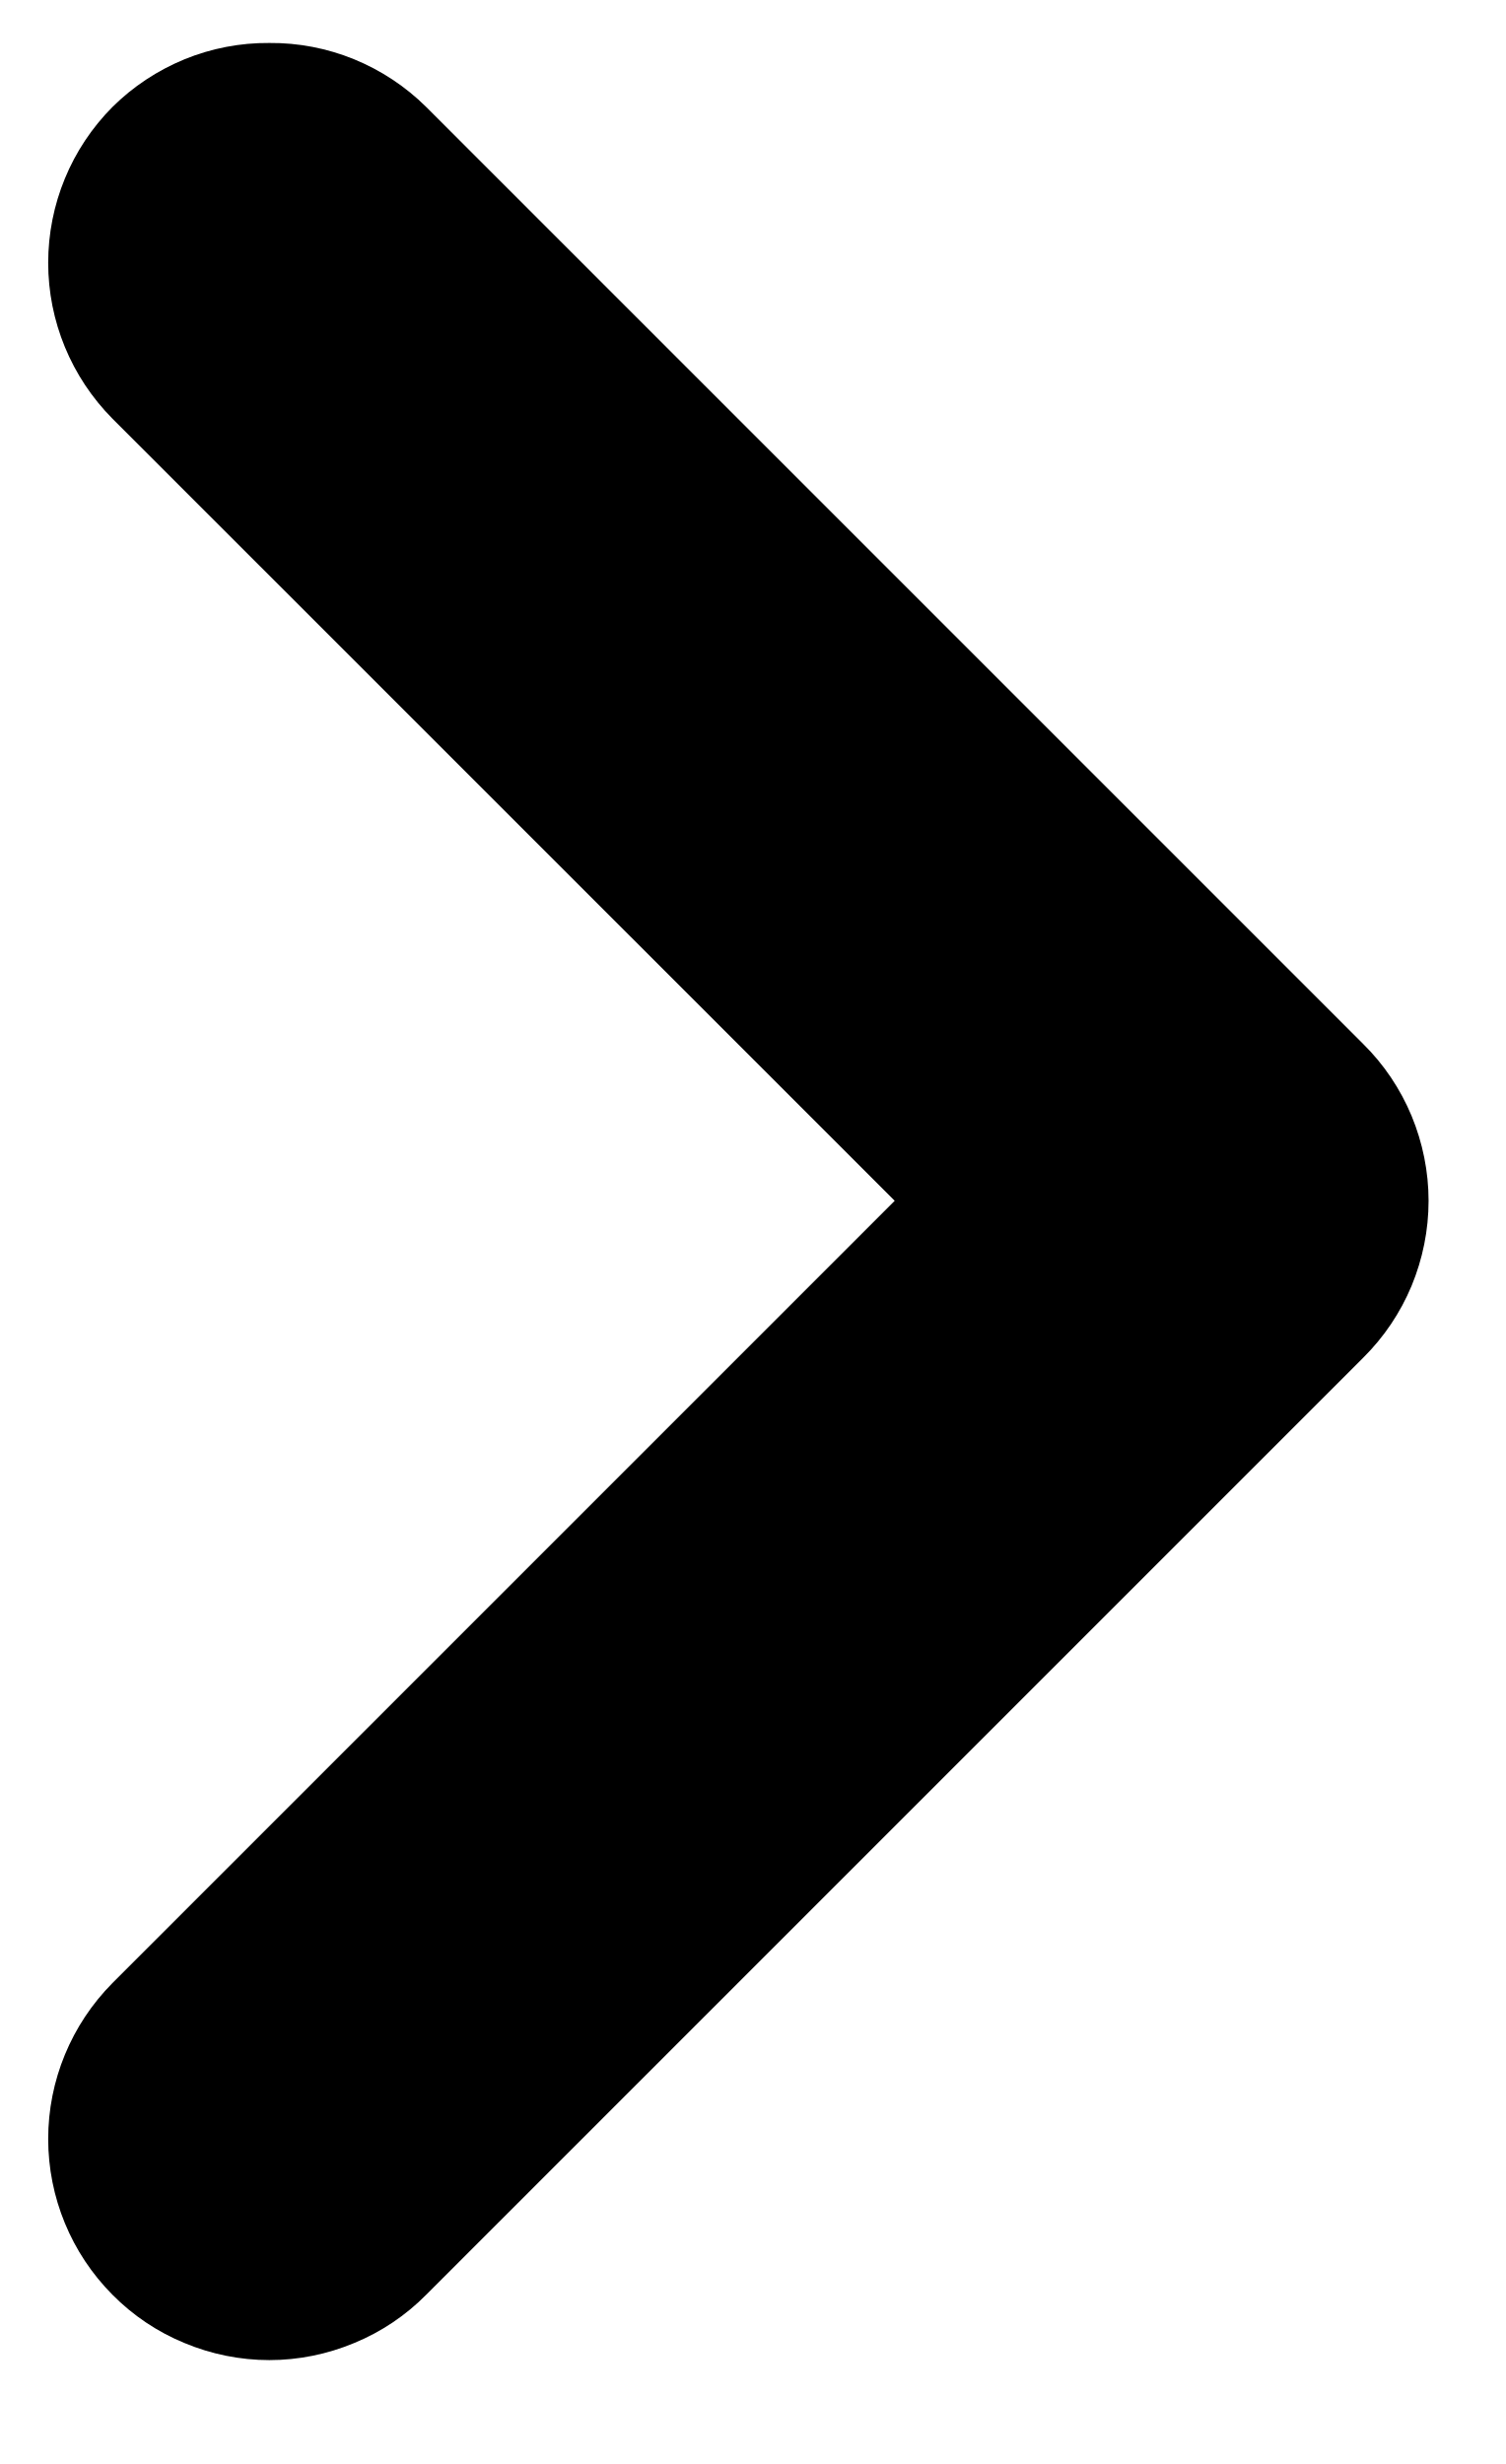
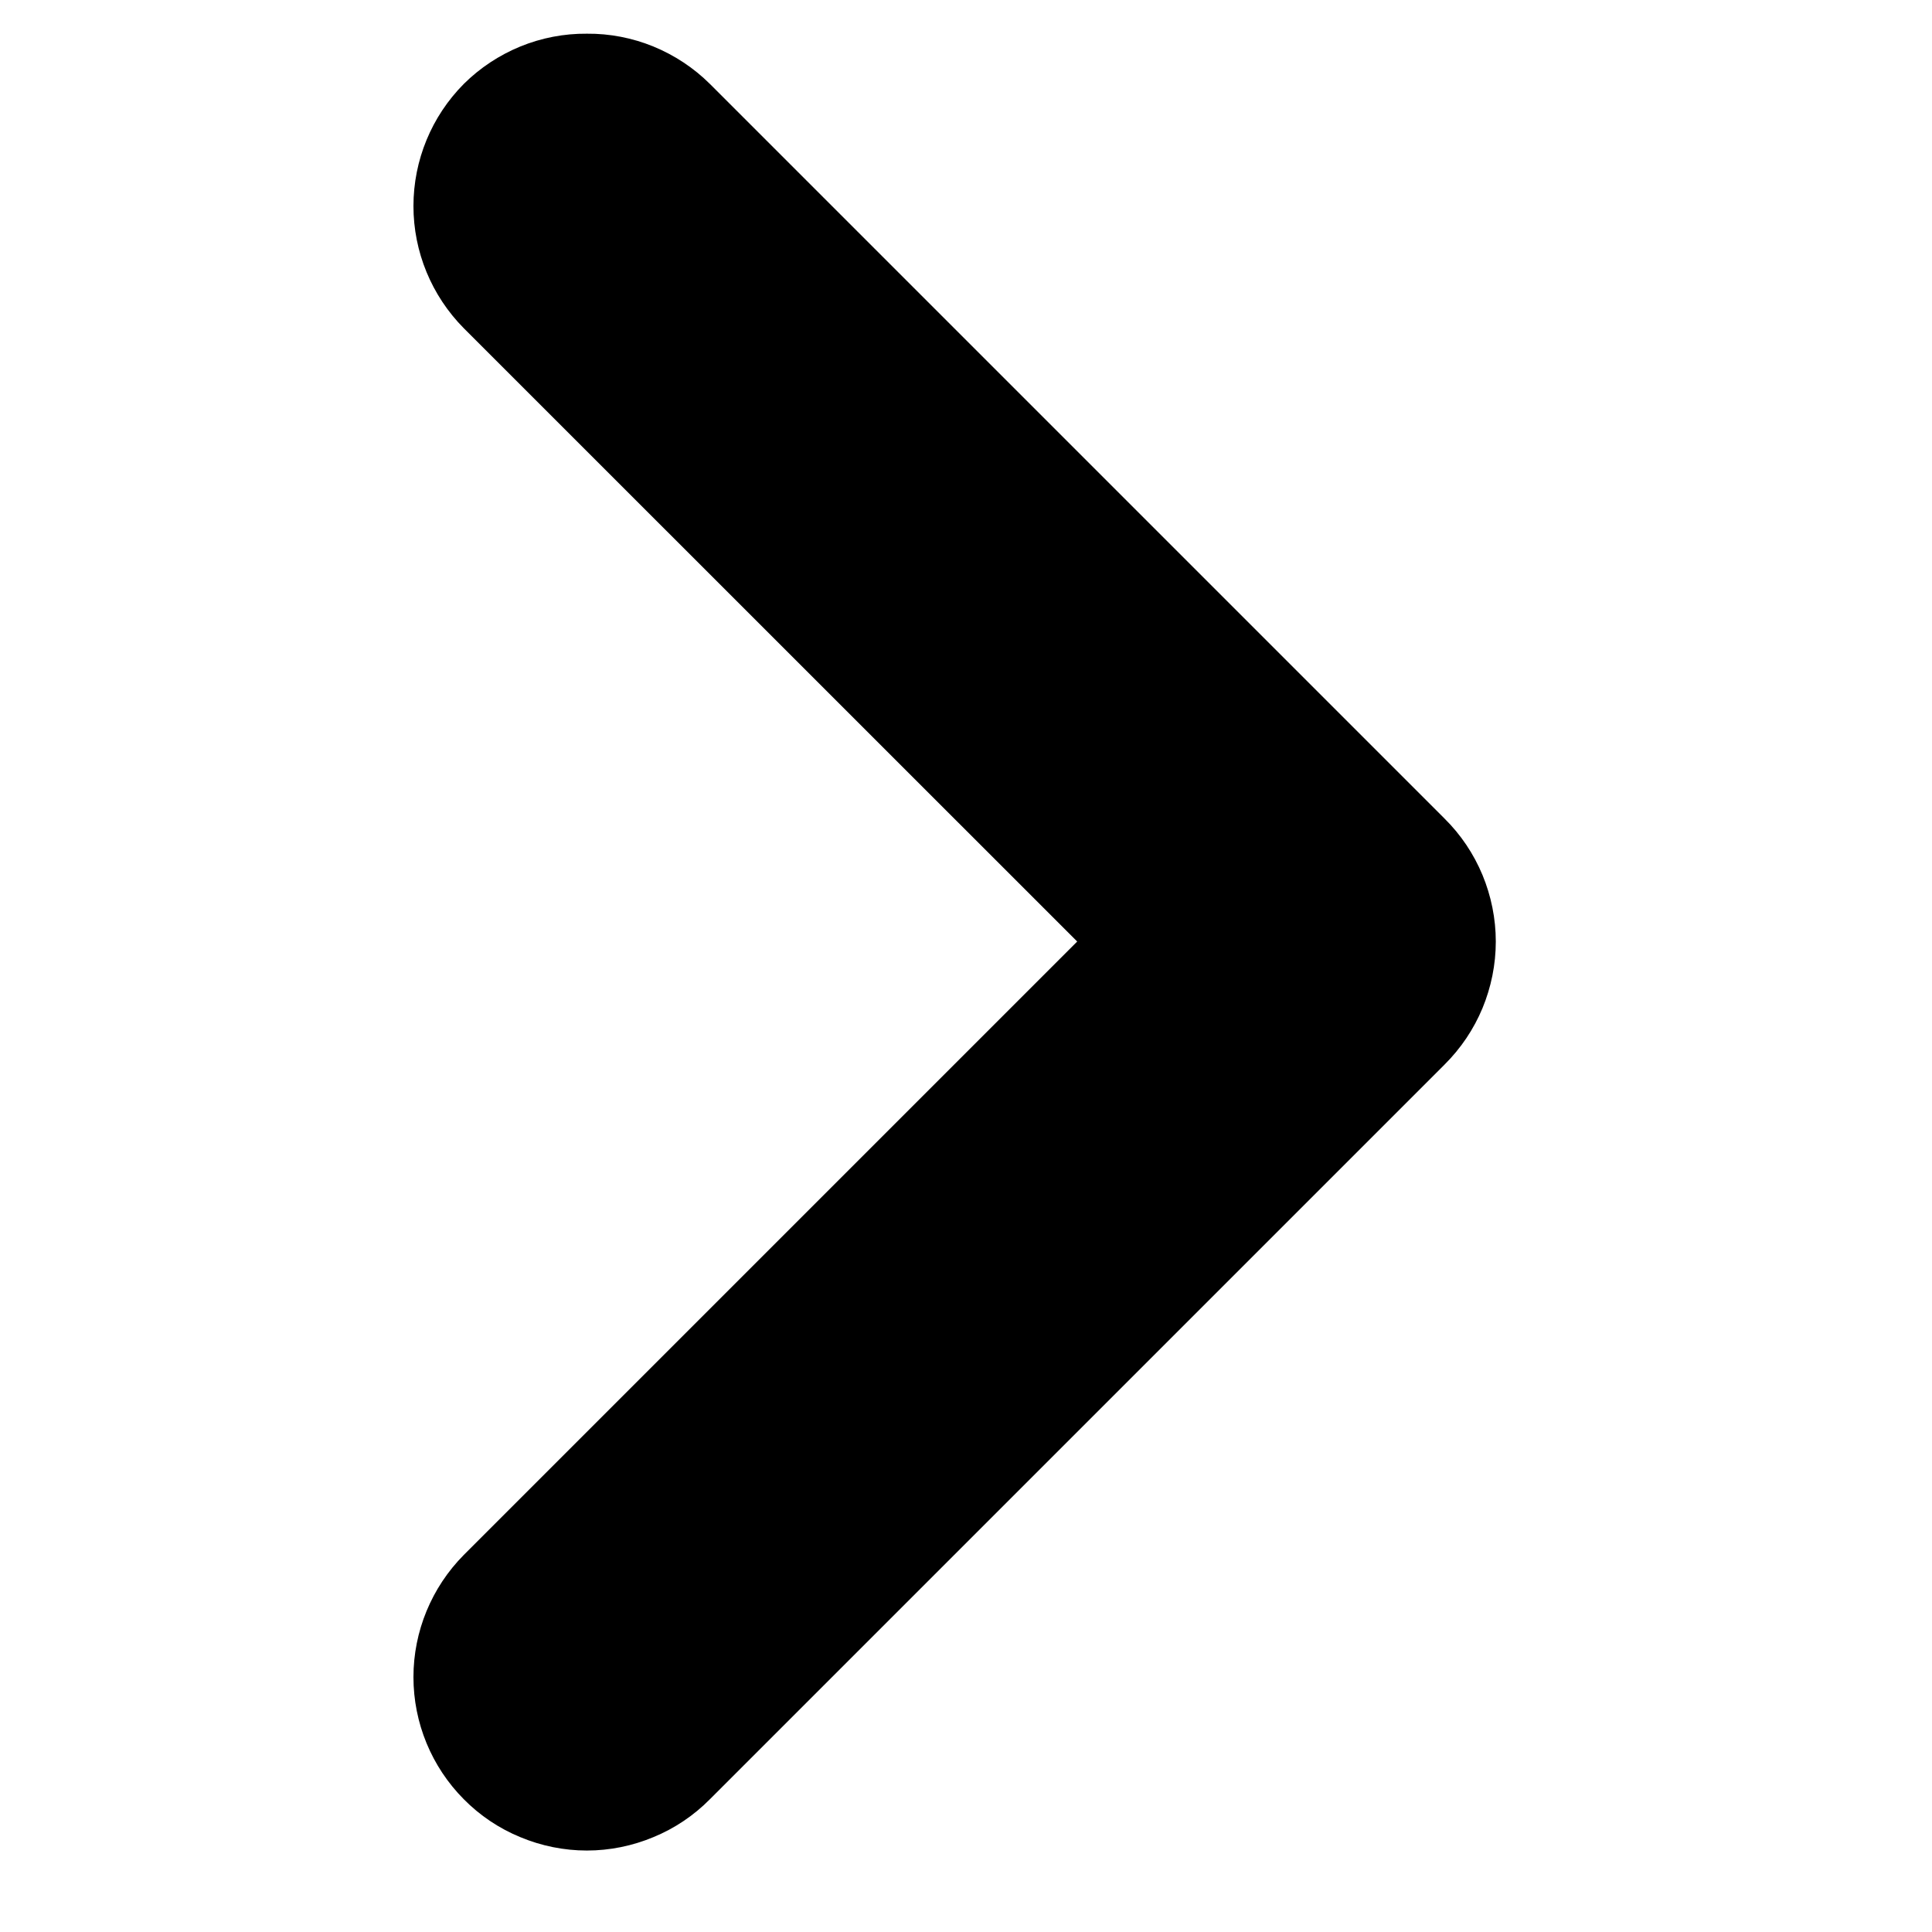
- <svg xmlns="http://www.w3.org/2000/svg" width="11" height="18" viewBox="0 0 11 18" fill="none">
+ <svg xmlns="http://www.w3.org/2000/svg" width="20" height="20" viewBox="0 0 11 18" fill="none">
  <path d="M9.958 9.919L3.114 16.763C2.964 16.915 2.785 17.035 2.588 17.116C2.392 17.198 2.181 17.241 1.968 17.241C1.754 17.241 1.543 17.198 1.347 17.116C1.15 17.035 0.971 16.915 0.821 16.763C0.521 16.461 0.352 16.052 0.352 15.625C0.352 15.199 0.521 14.79 0.821 14.487L6.536 8.772L0.821 3.058C0.521 2.755 0.352 2.346 0.352 1.92C0.352 1.493 0.521 1.084 0.821 0.782C0.972 0.632 1.151 0.514 1.348 0.433C1.544 0.353 1.755 0.312 1.968 0.314C2.18 0.312 2.391 0.353 2.587 0.433C2.784 0.514 2.963 0.632 3.114 0.782L9.958 7.626C10.11 7.776 10.23 7.955 10.312 8.152C10.393 8.348 10.436 8.559 10.436 8.772C10.436 8.986 10.393 9.197 10.312 9.393C10.23 9.59 10.11 9.768 9.958 9.919Z" fill="black" />
</svg>
